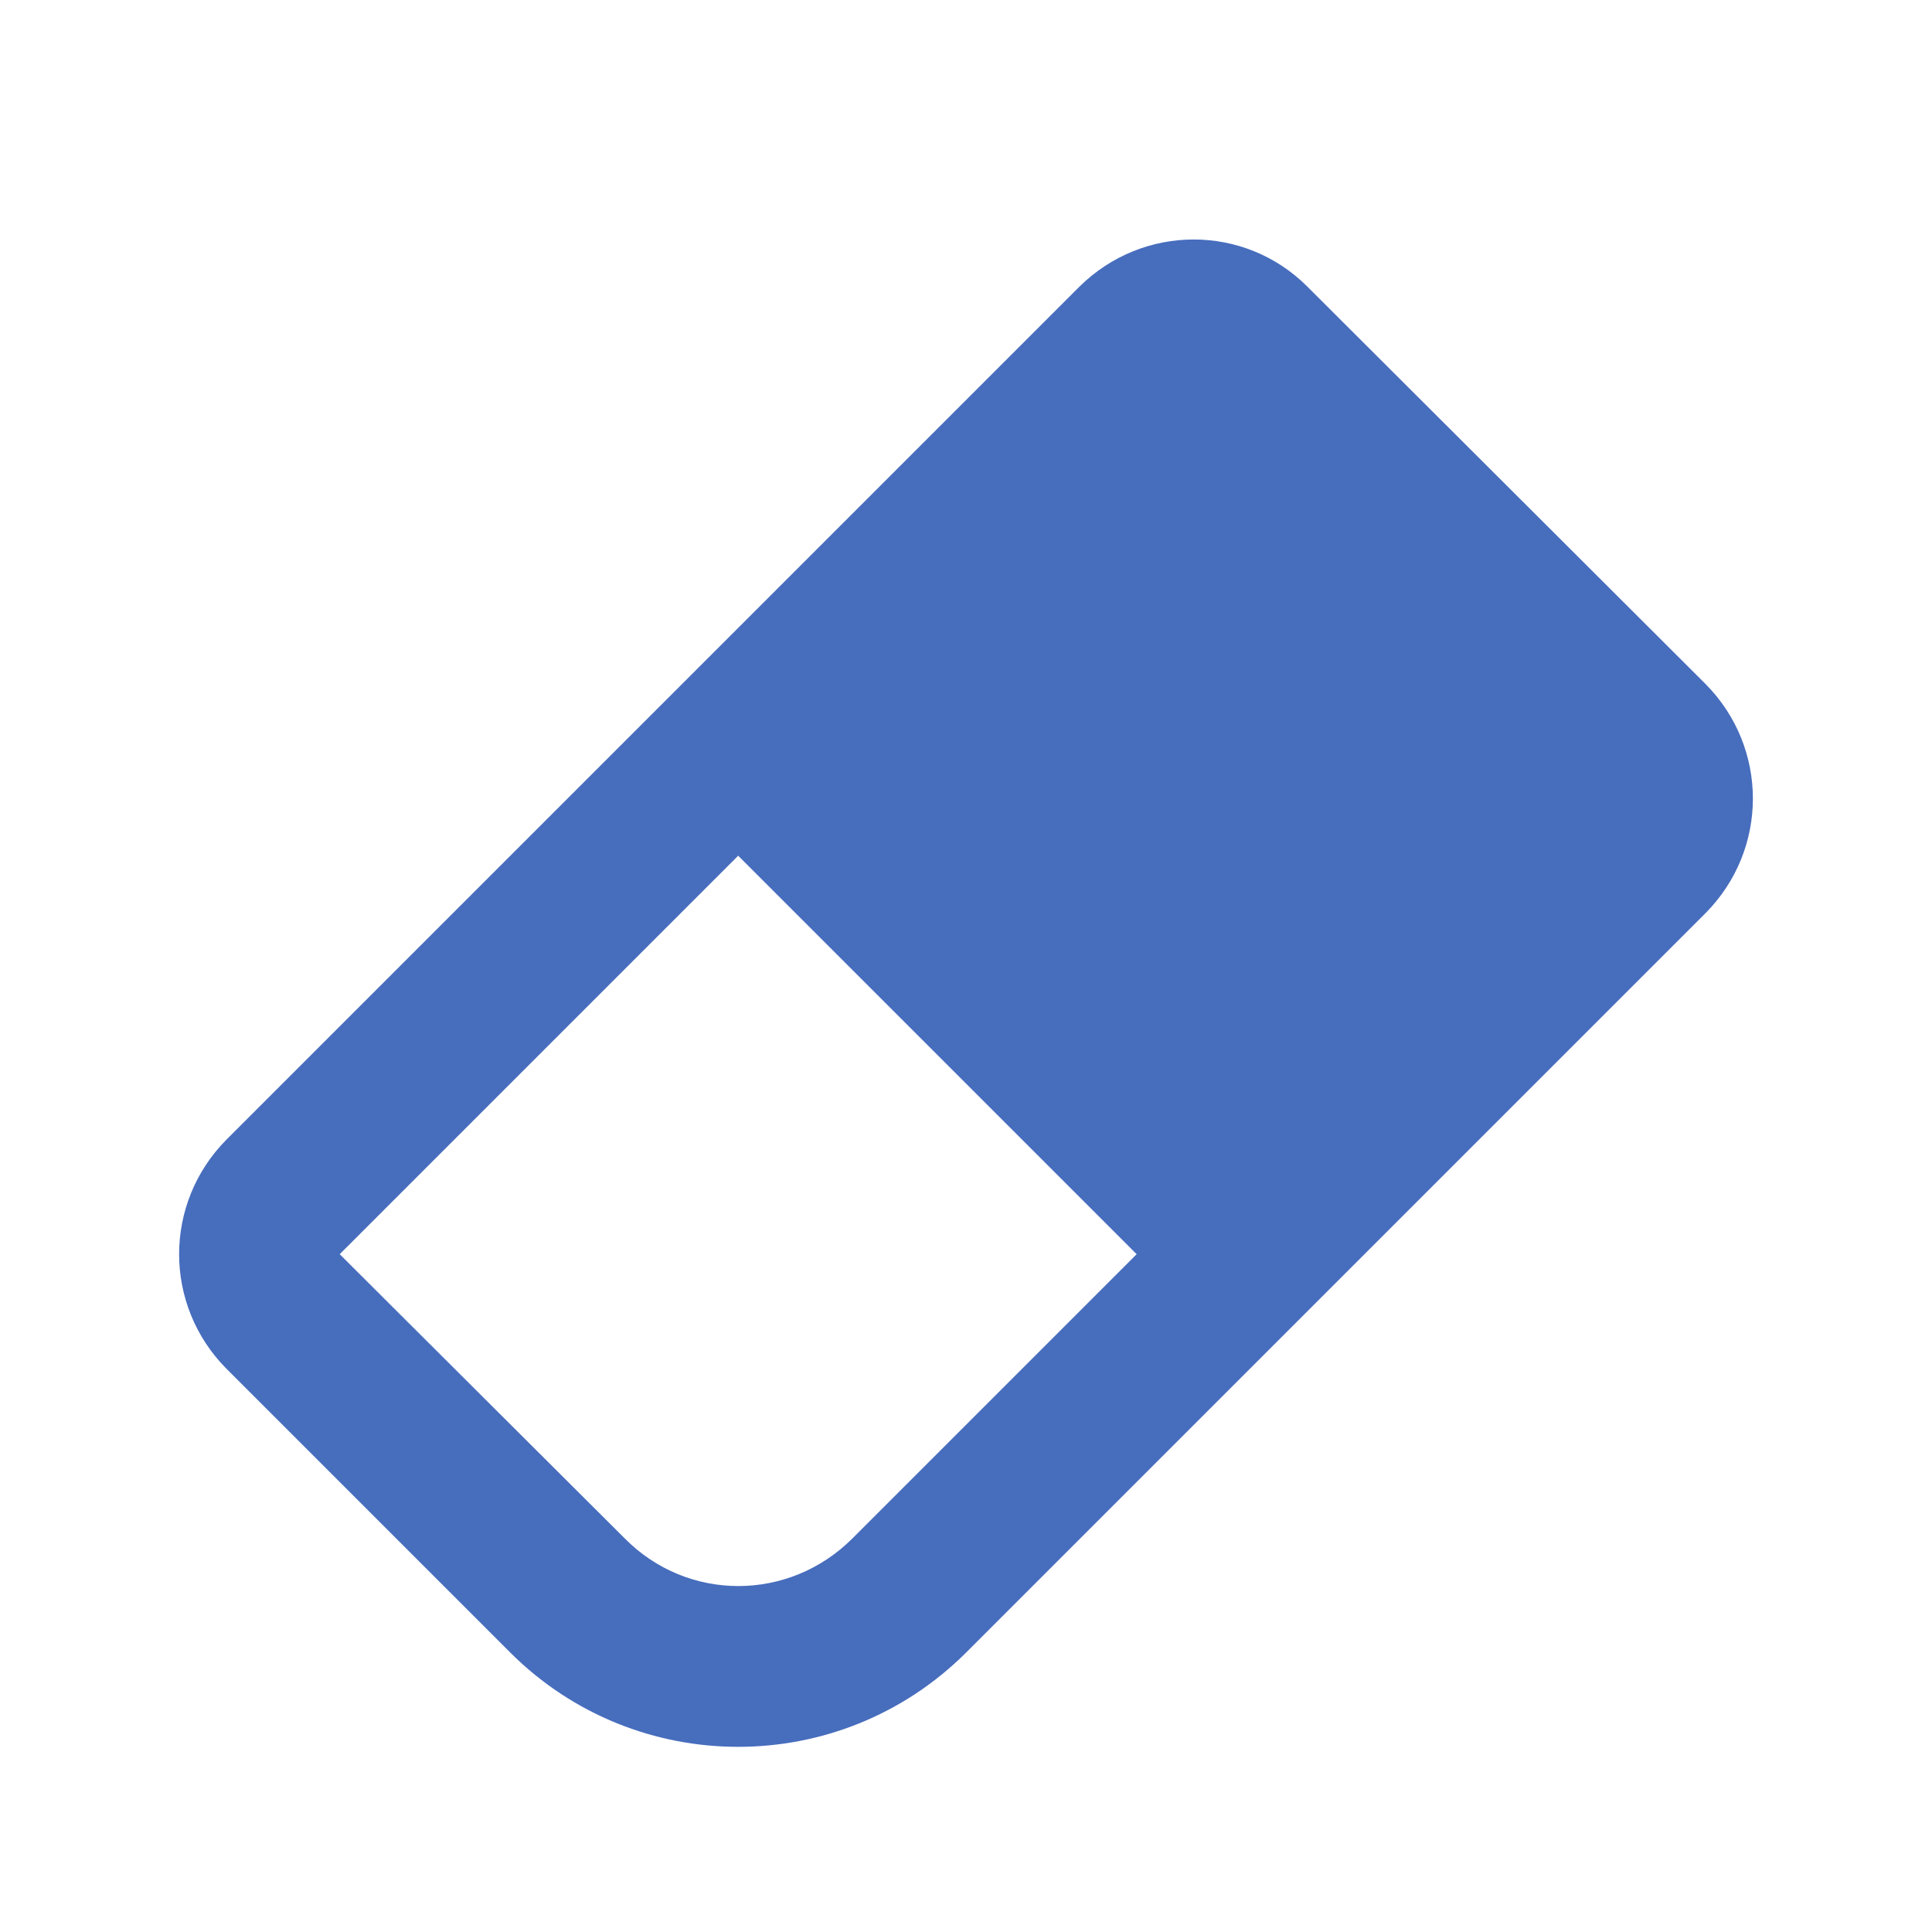
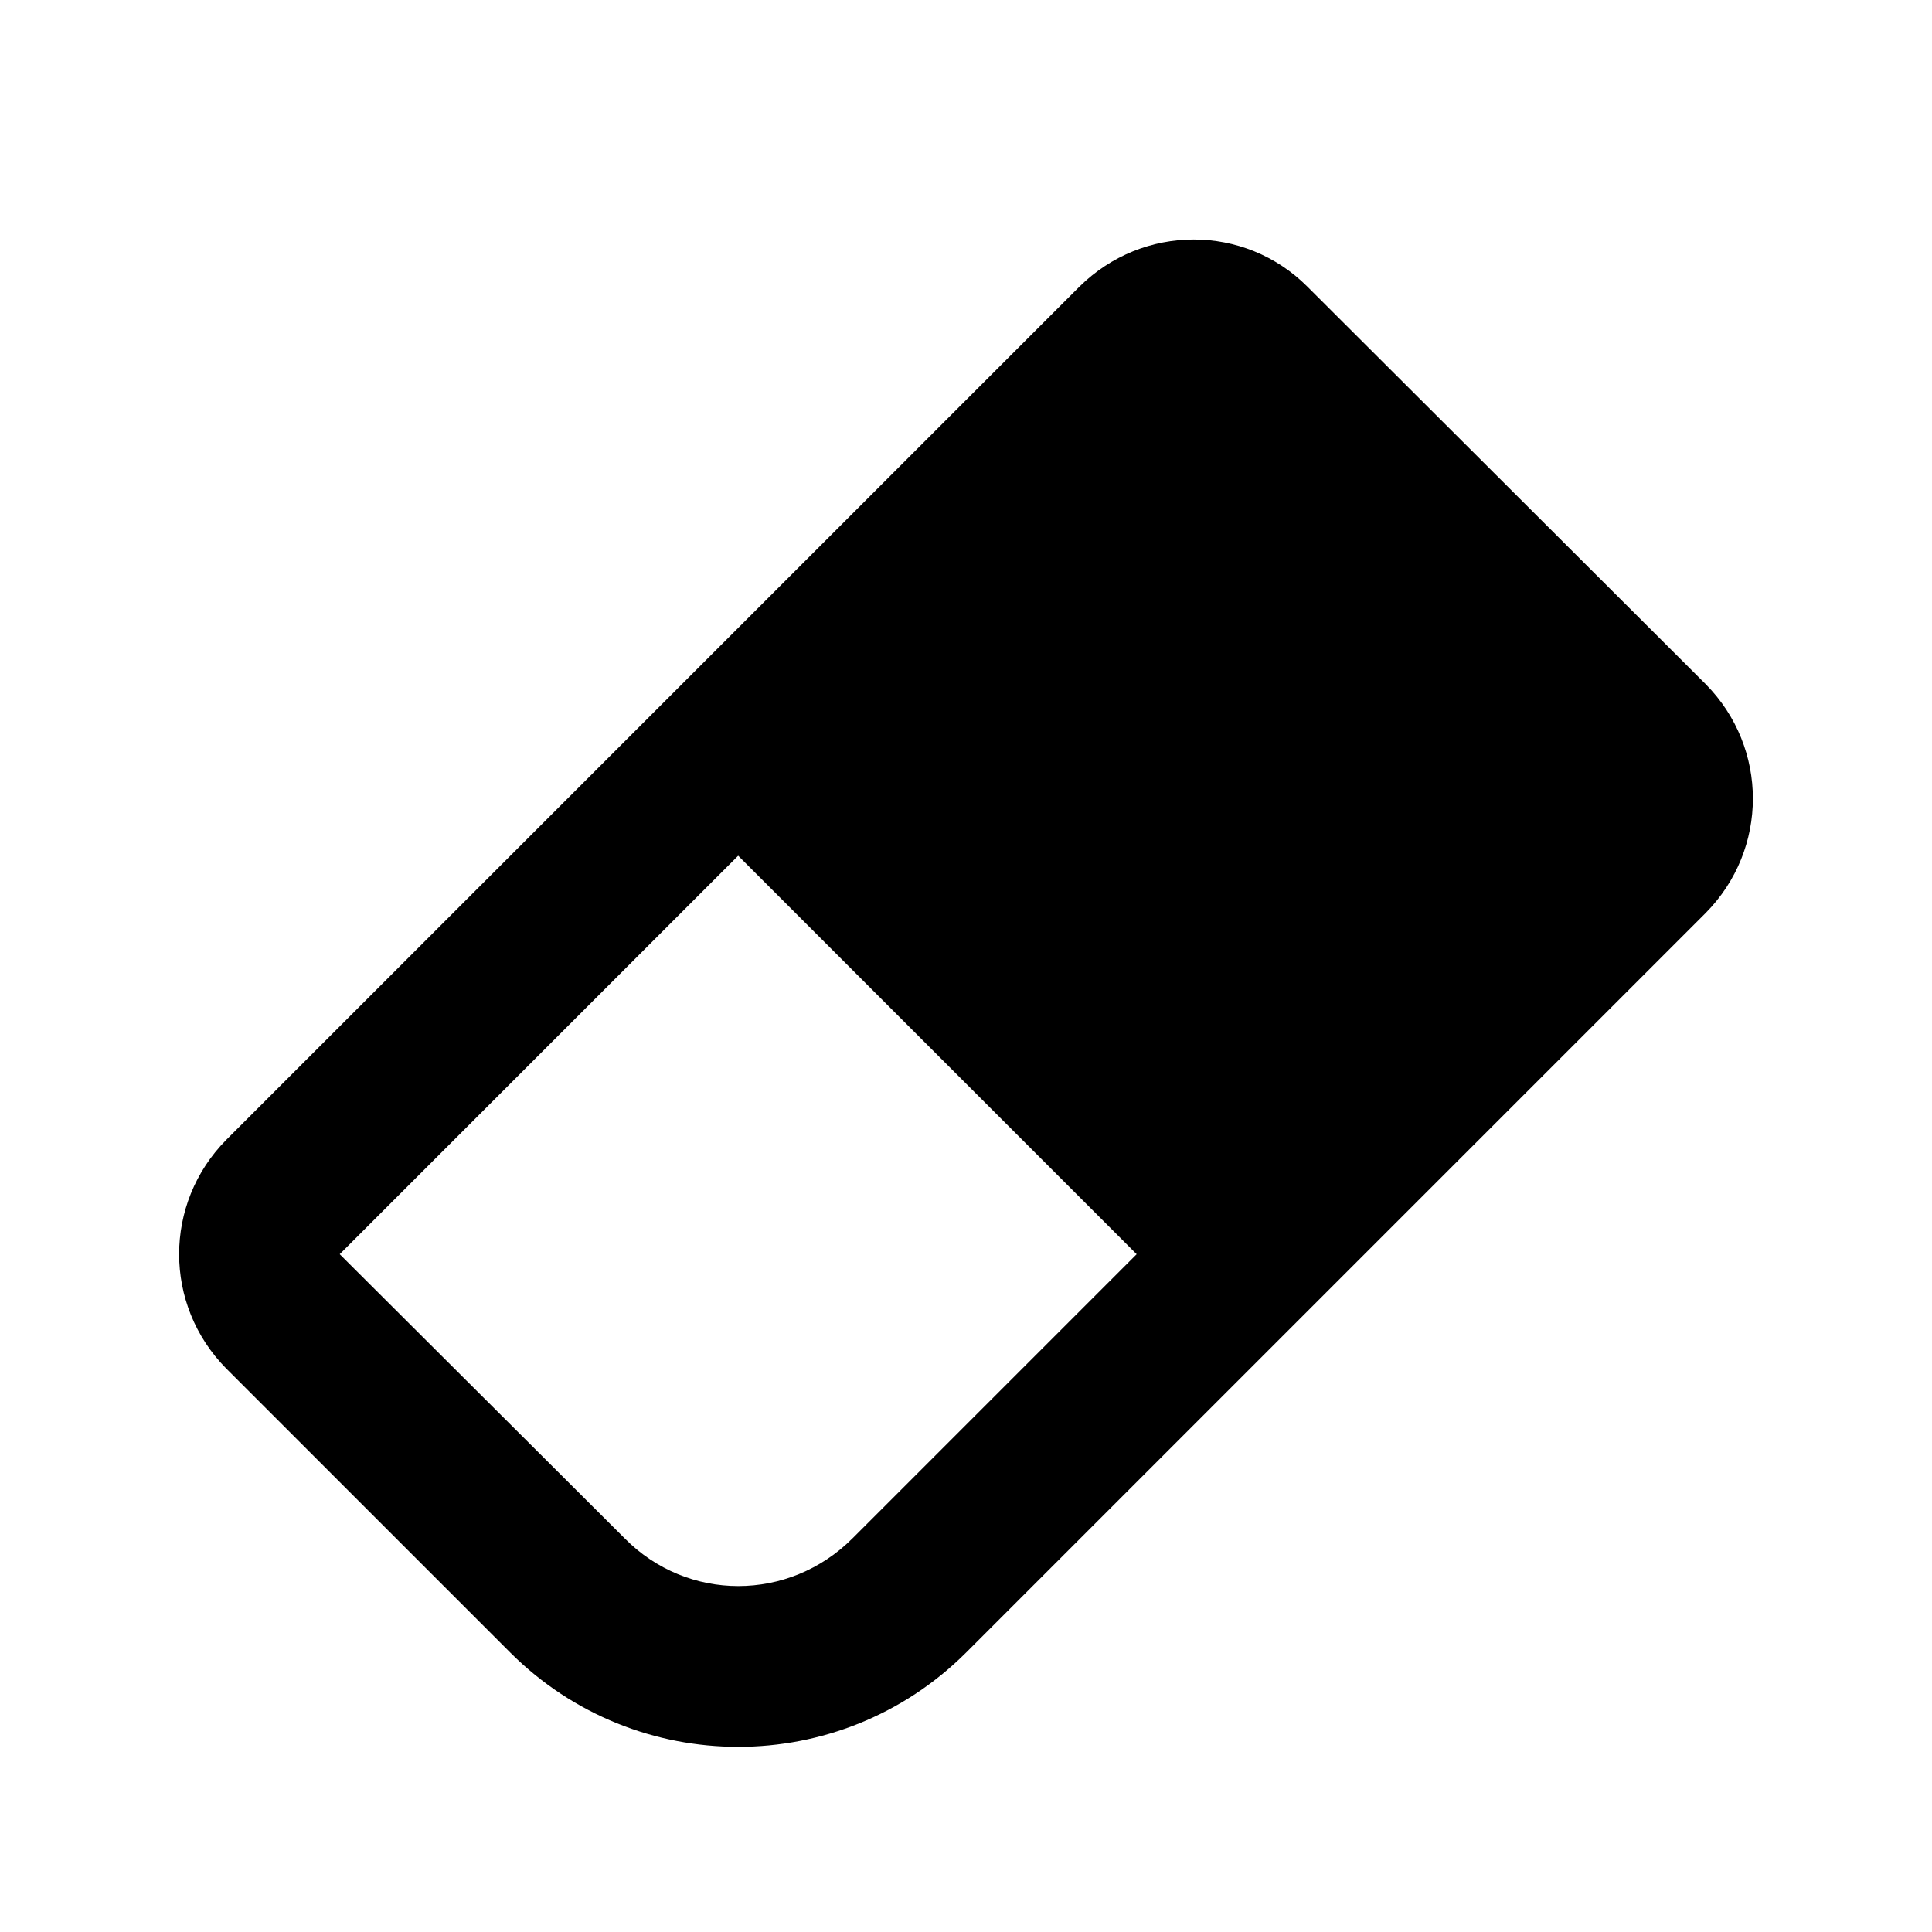
<svg xmlns="http://www.w3.org/2000/svg" width="16px" height="16px" viewBox="0 0 24 24">
-   <path d="M16.24 3.56l4.95 4.94c.78.79.78 2.05 0 2.84L12 20.53a4.008 4.008 0 0 1-5.66 0L2.81 17c-.78-.79-.78-2.05 0-2.84l10.6-10.6c.79-.78 2.05-.78 2.83 0M4.22 15.58l3.54 3.53c.78.79 2.04.79 2.83 0l3.53-3.53l-4.95-4.95l-4.95 4.95z" fill="#476DBD" />
+   <path d="M16.24 3.56l4.95 4.94c.78.79.78 2.05 0 2.84L12 20.53a4.008 4.008 0 0 1-5.66 0L2.81 17c-.78-.79-.78-2.05 0-2.84l10.6-10.6c.79-.78 2.05-.78 2.83 0M4.22 15.58l3.54 3.53c.78.79 2.04.79 2.83 0l3.53-3.53l-4.95-4.95l-4.95 4.95z" fill="#000000" />
</svg>
